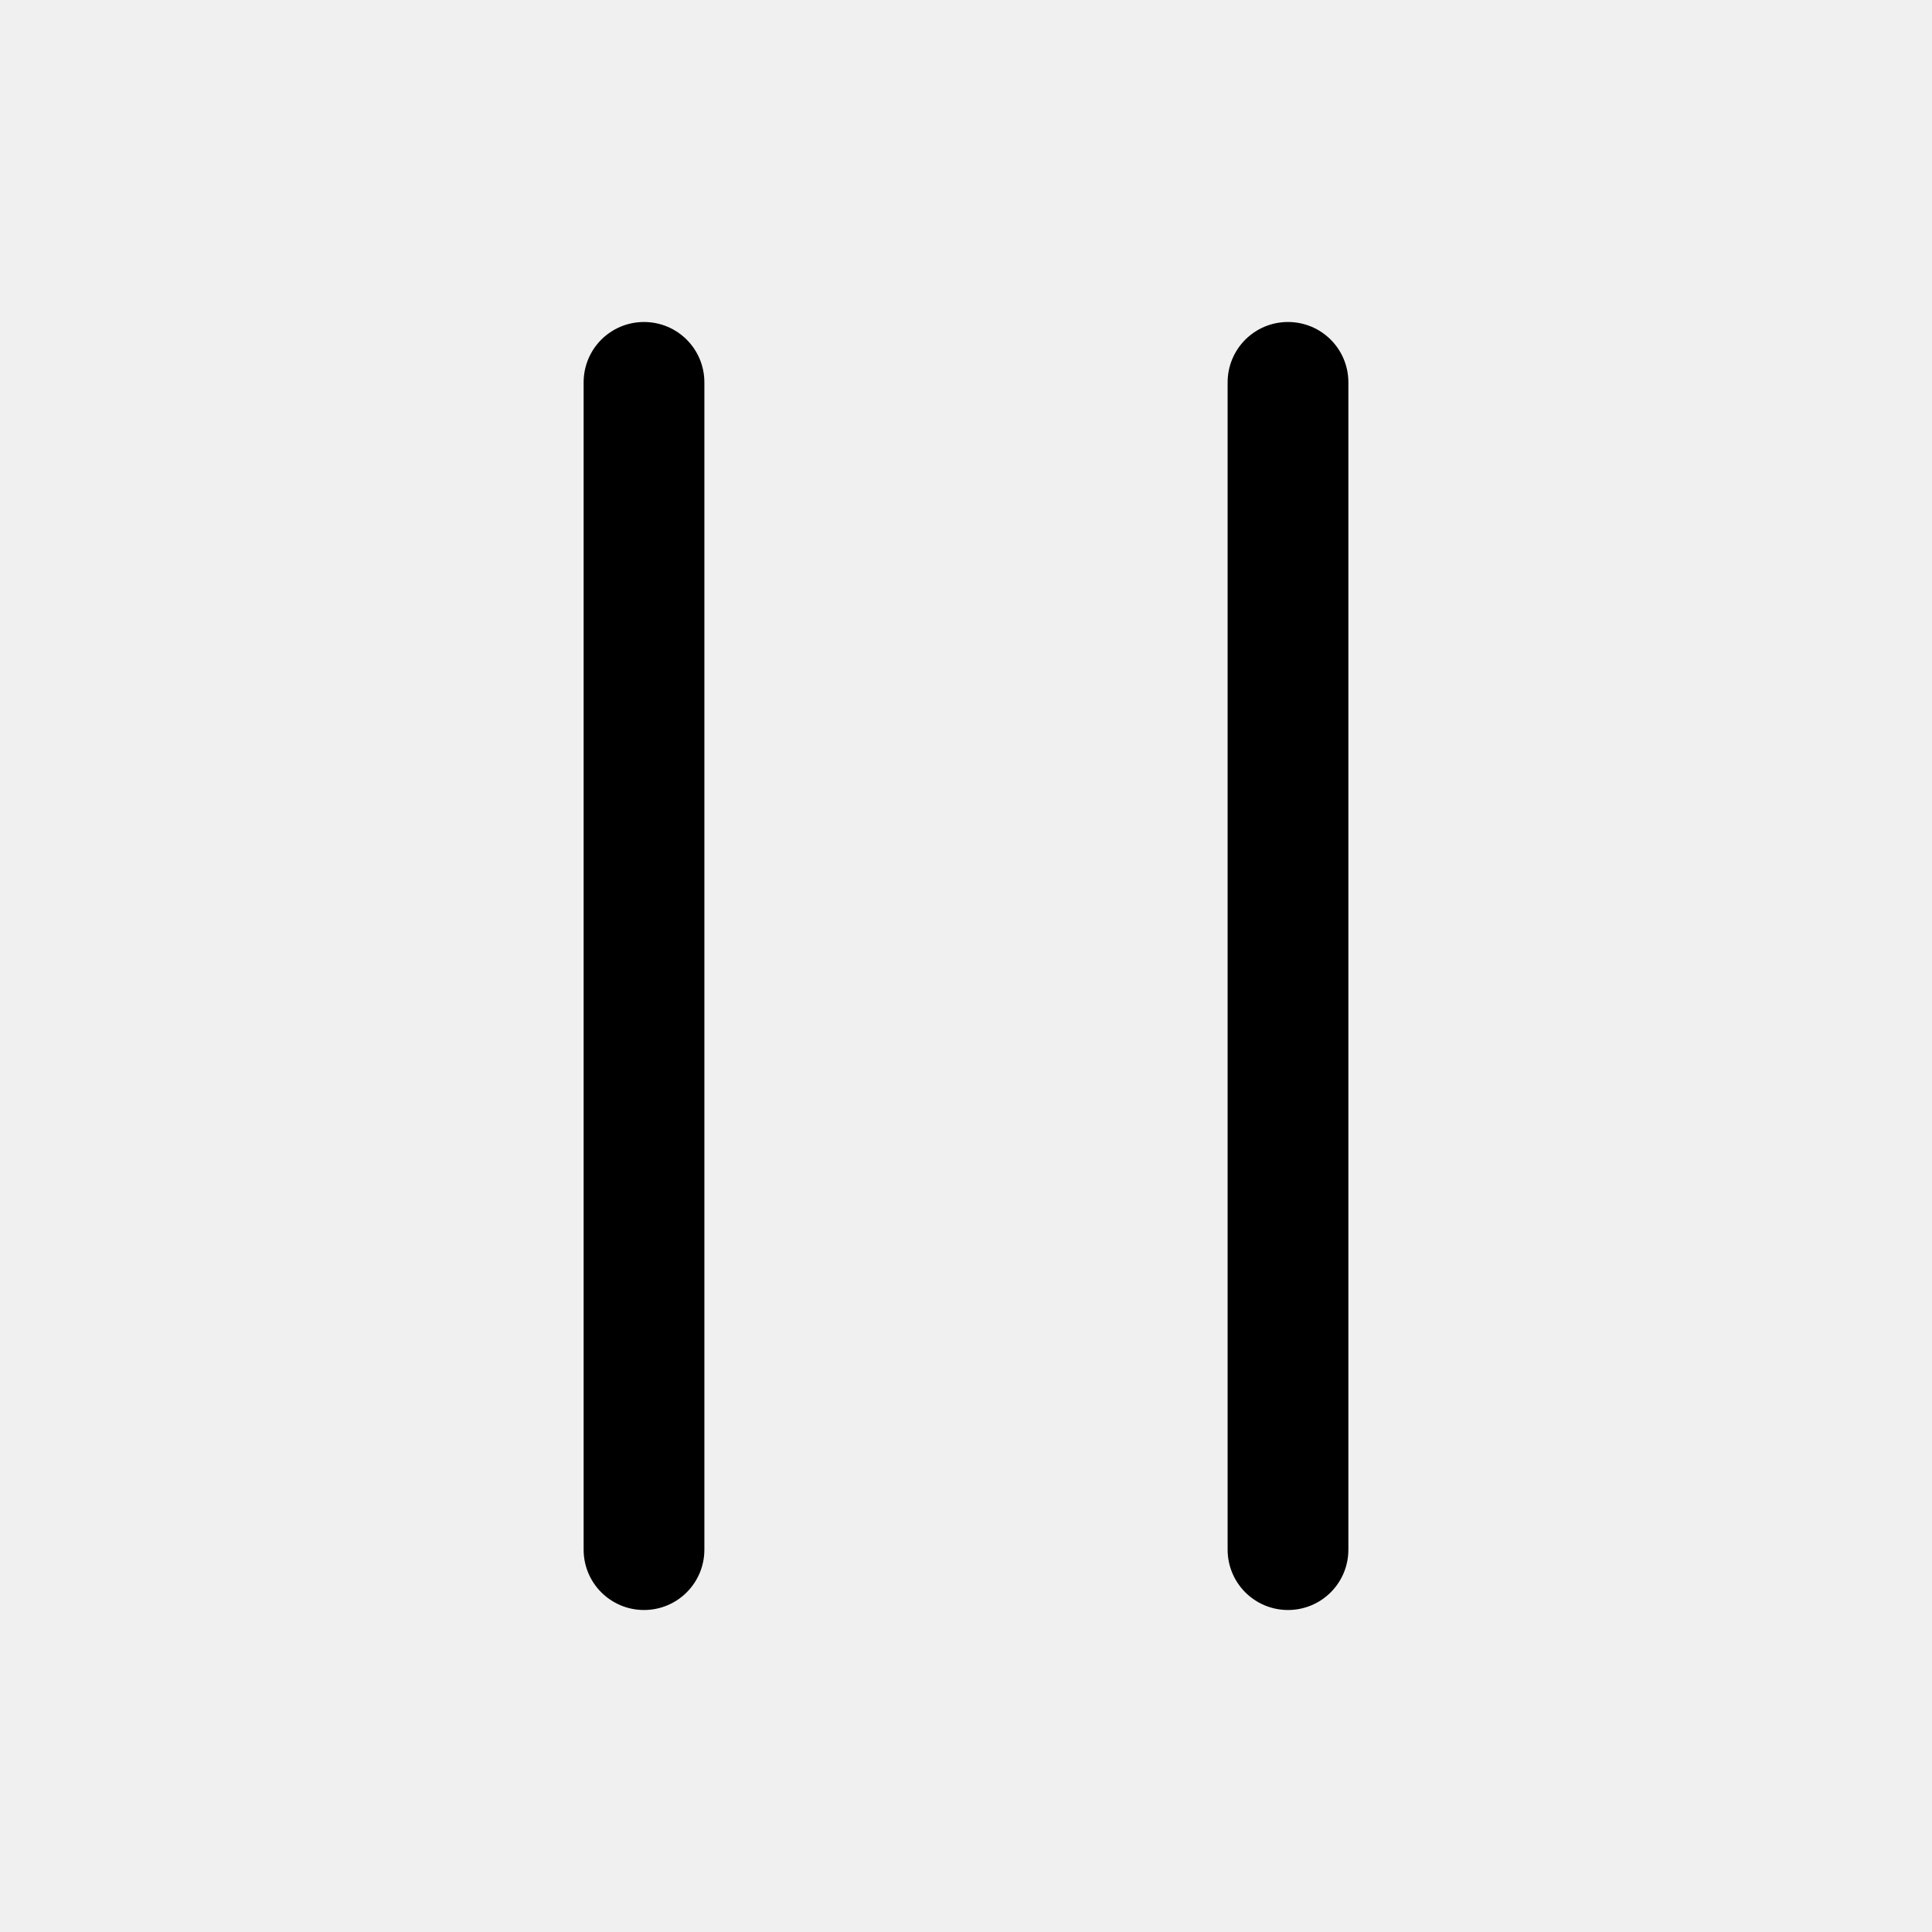
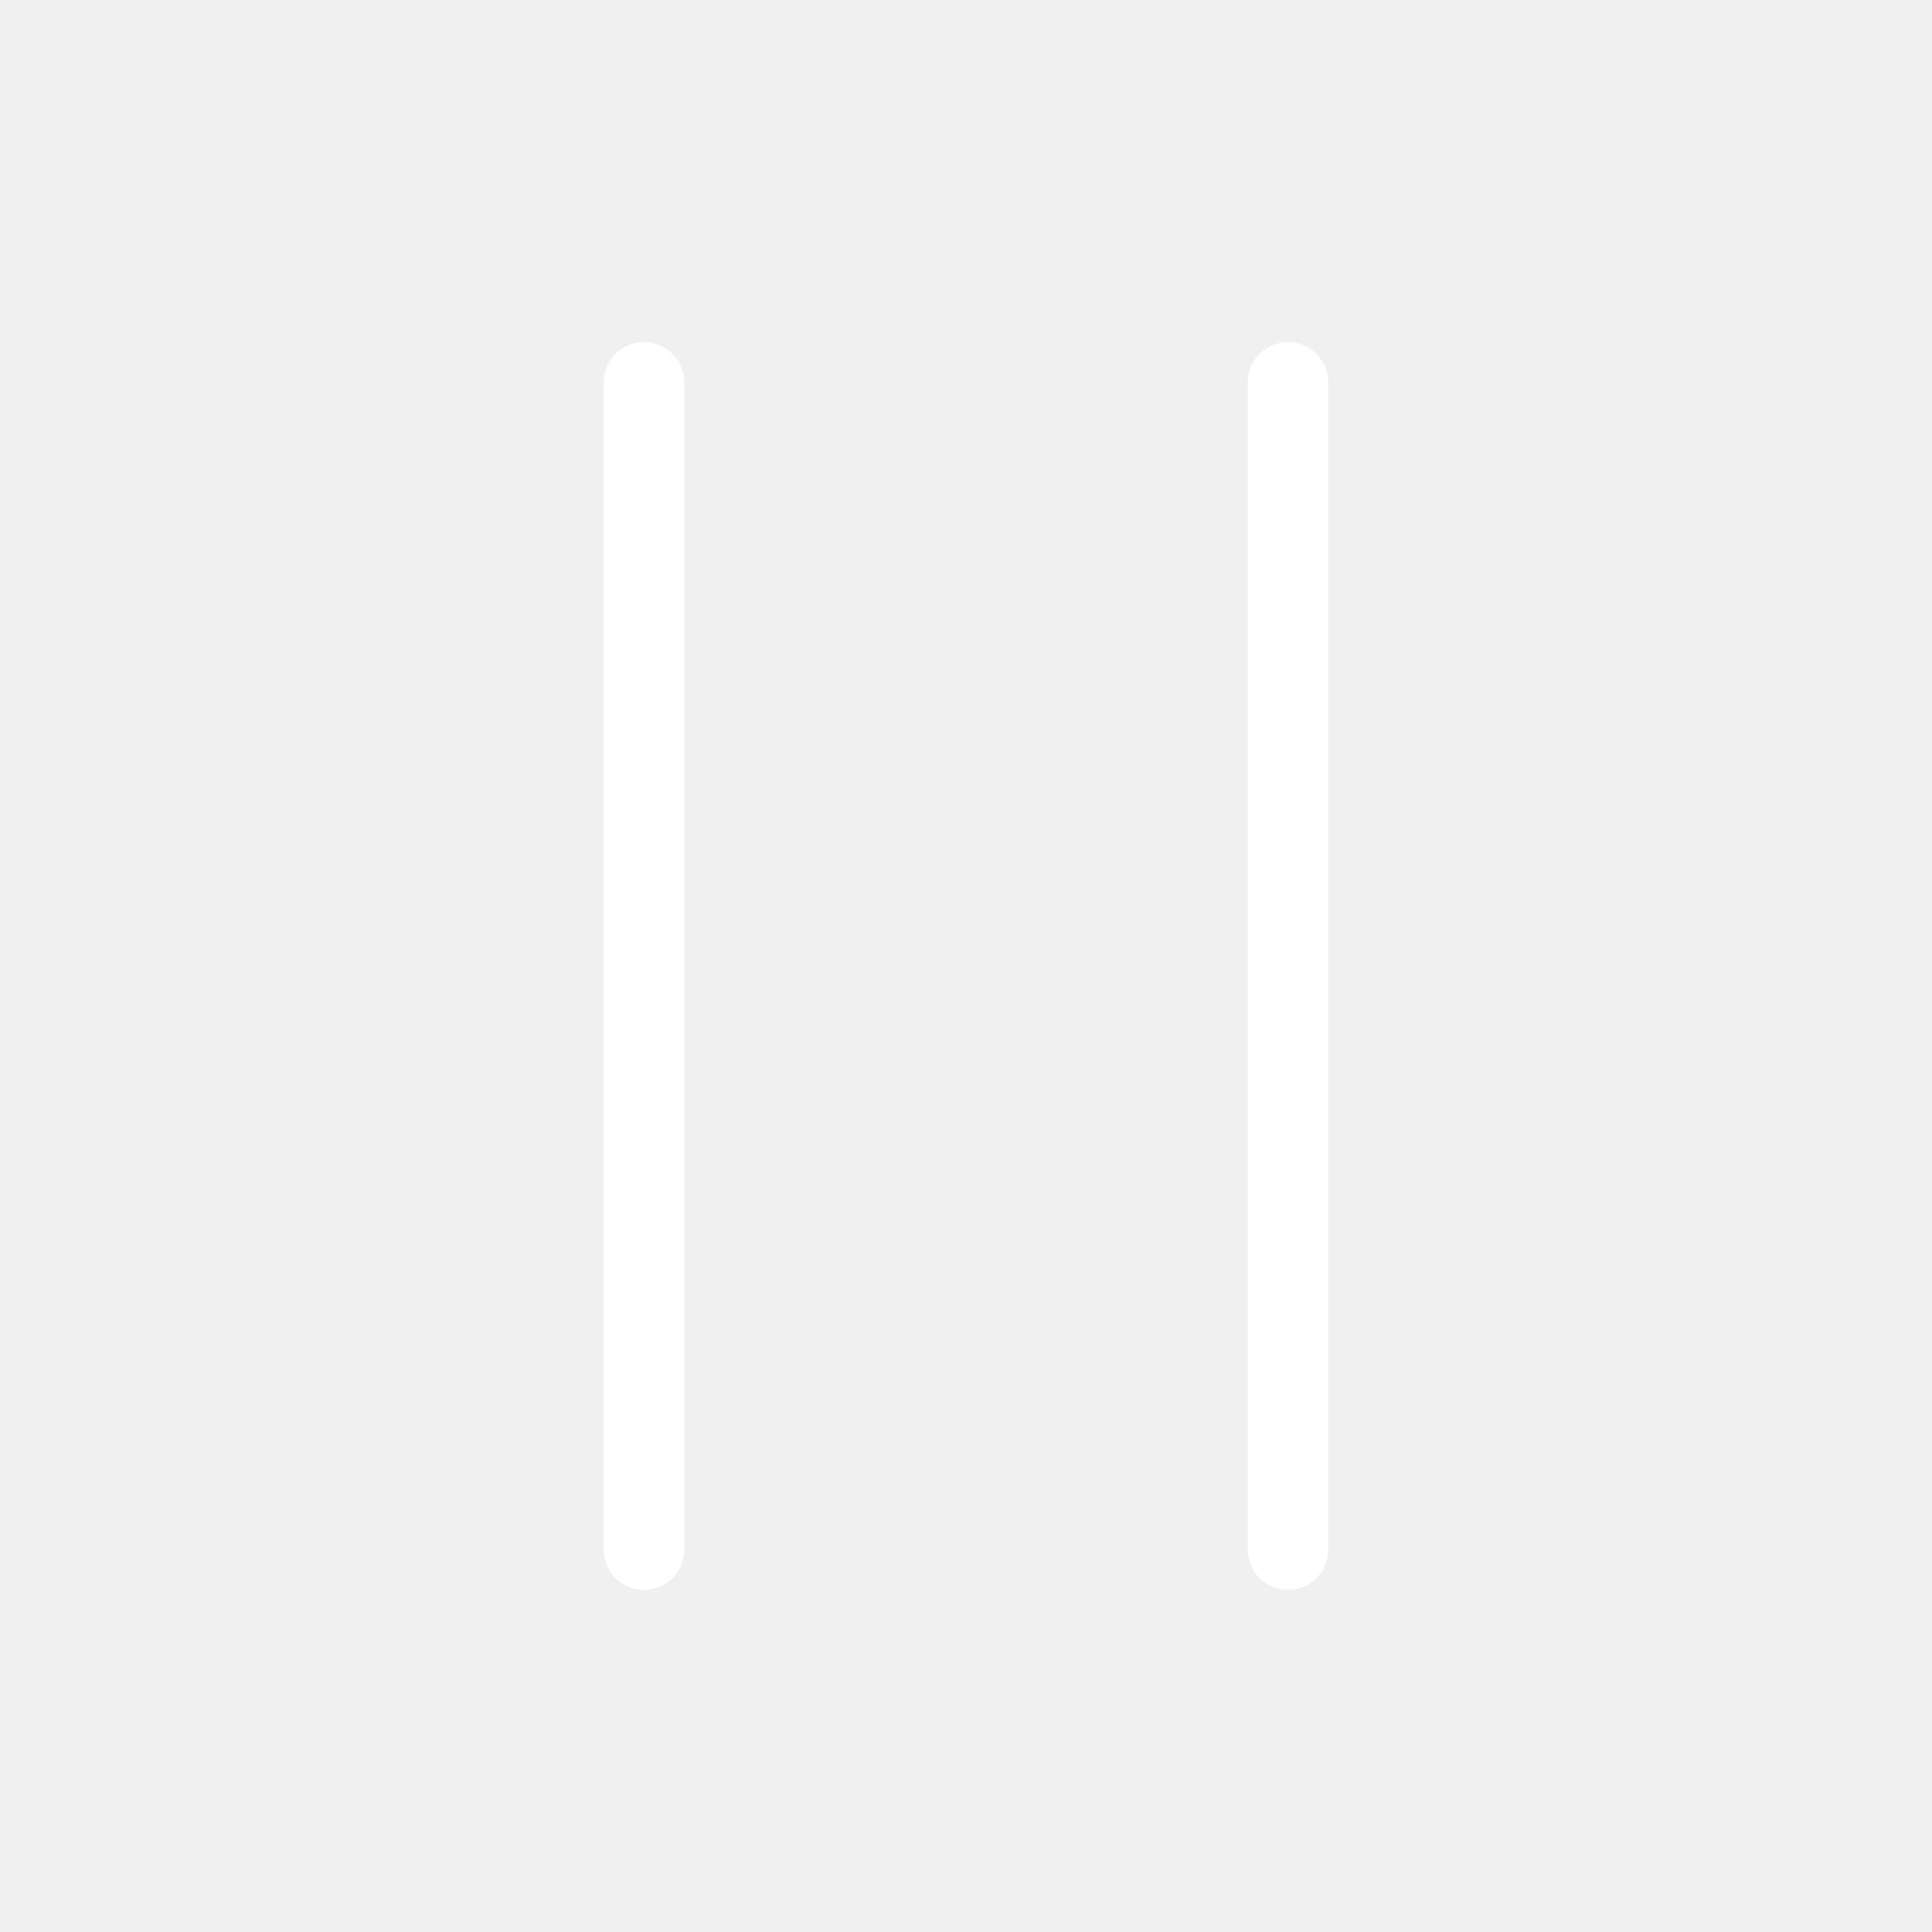
- <svg xmlns="http://www.w3.org/2000/svg" height="48" viewBox="0 0 48 48" width="48">
-   <path d="M32,8c-0.83,0-1.5,0.67-1.5,1.5v29c0,0.83,0.67,1.5,1.5,1.5s1.5-0.67,1.5-1.5v-29C33.5,8.67,32.83,8,32,8z" />
-   <path d="M16,8c-0.83,0-1.5,0.67-1.5,1.5v29c0,0.83,0.67,1.5,1.5,1.5s1.5-0.67,1.5-1.5v-29C17.5,8.67,16.83,8,16,8z" />
+ <svg xmlns="http://www.w3.org/2000/svg" viewBox="0 0 48 48" fill="none" stroke="#fff" stroke-linecap="round" stroke-linejoin="round" stroke-width="2">
+   <line x1="32" y1="9.5" x2="32" y2="38.5" />
+   <line x1="16" y1="9.5" x2="16" y2="38.5" />
</svg>
